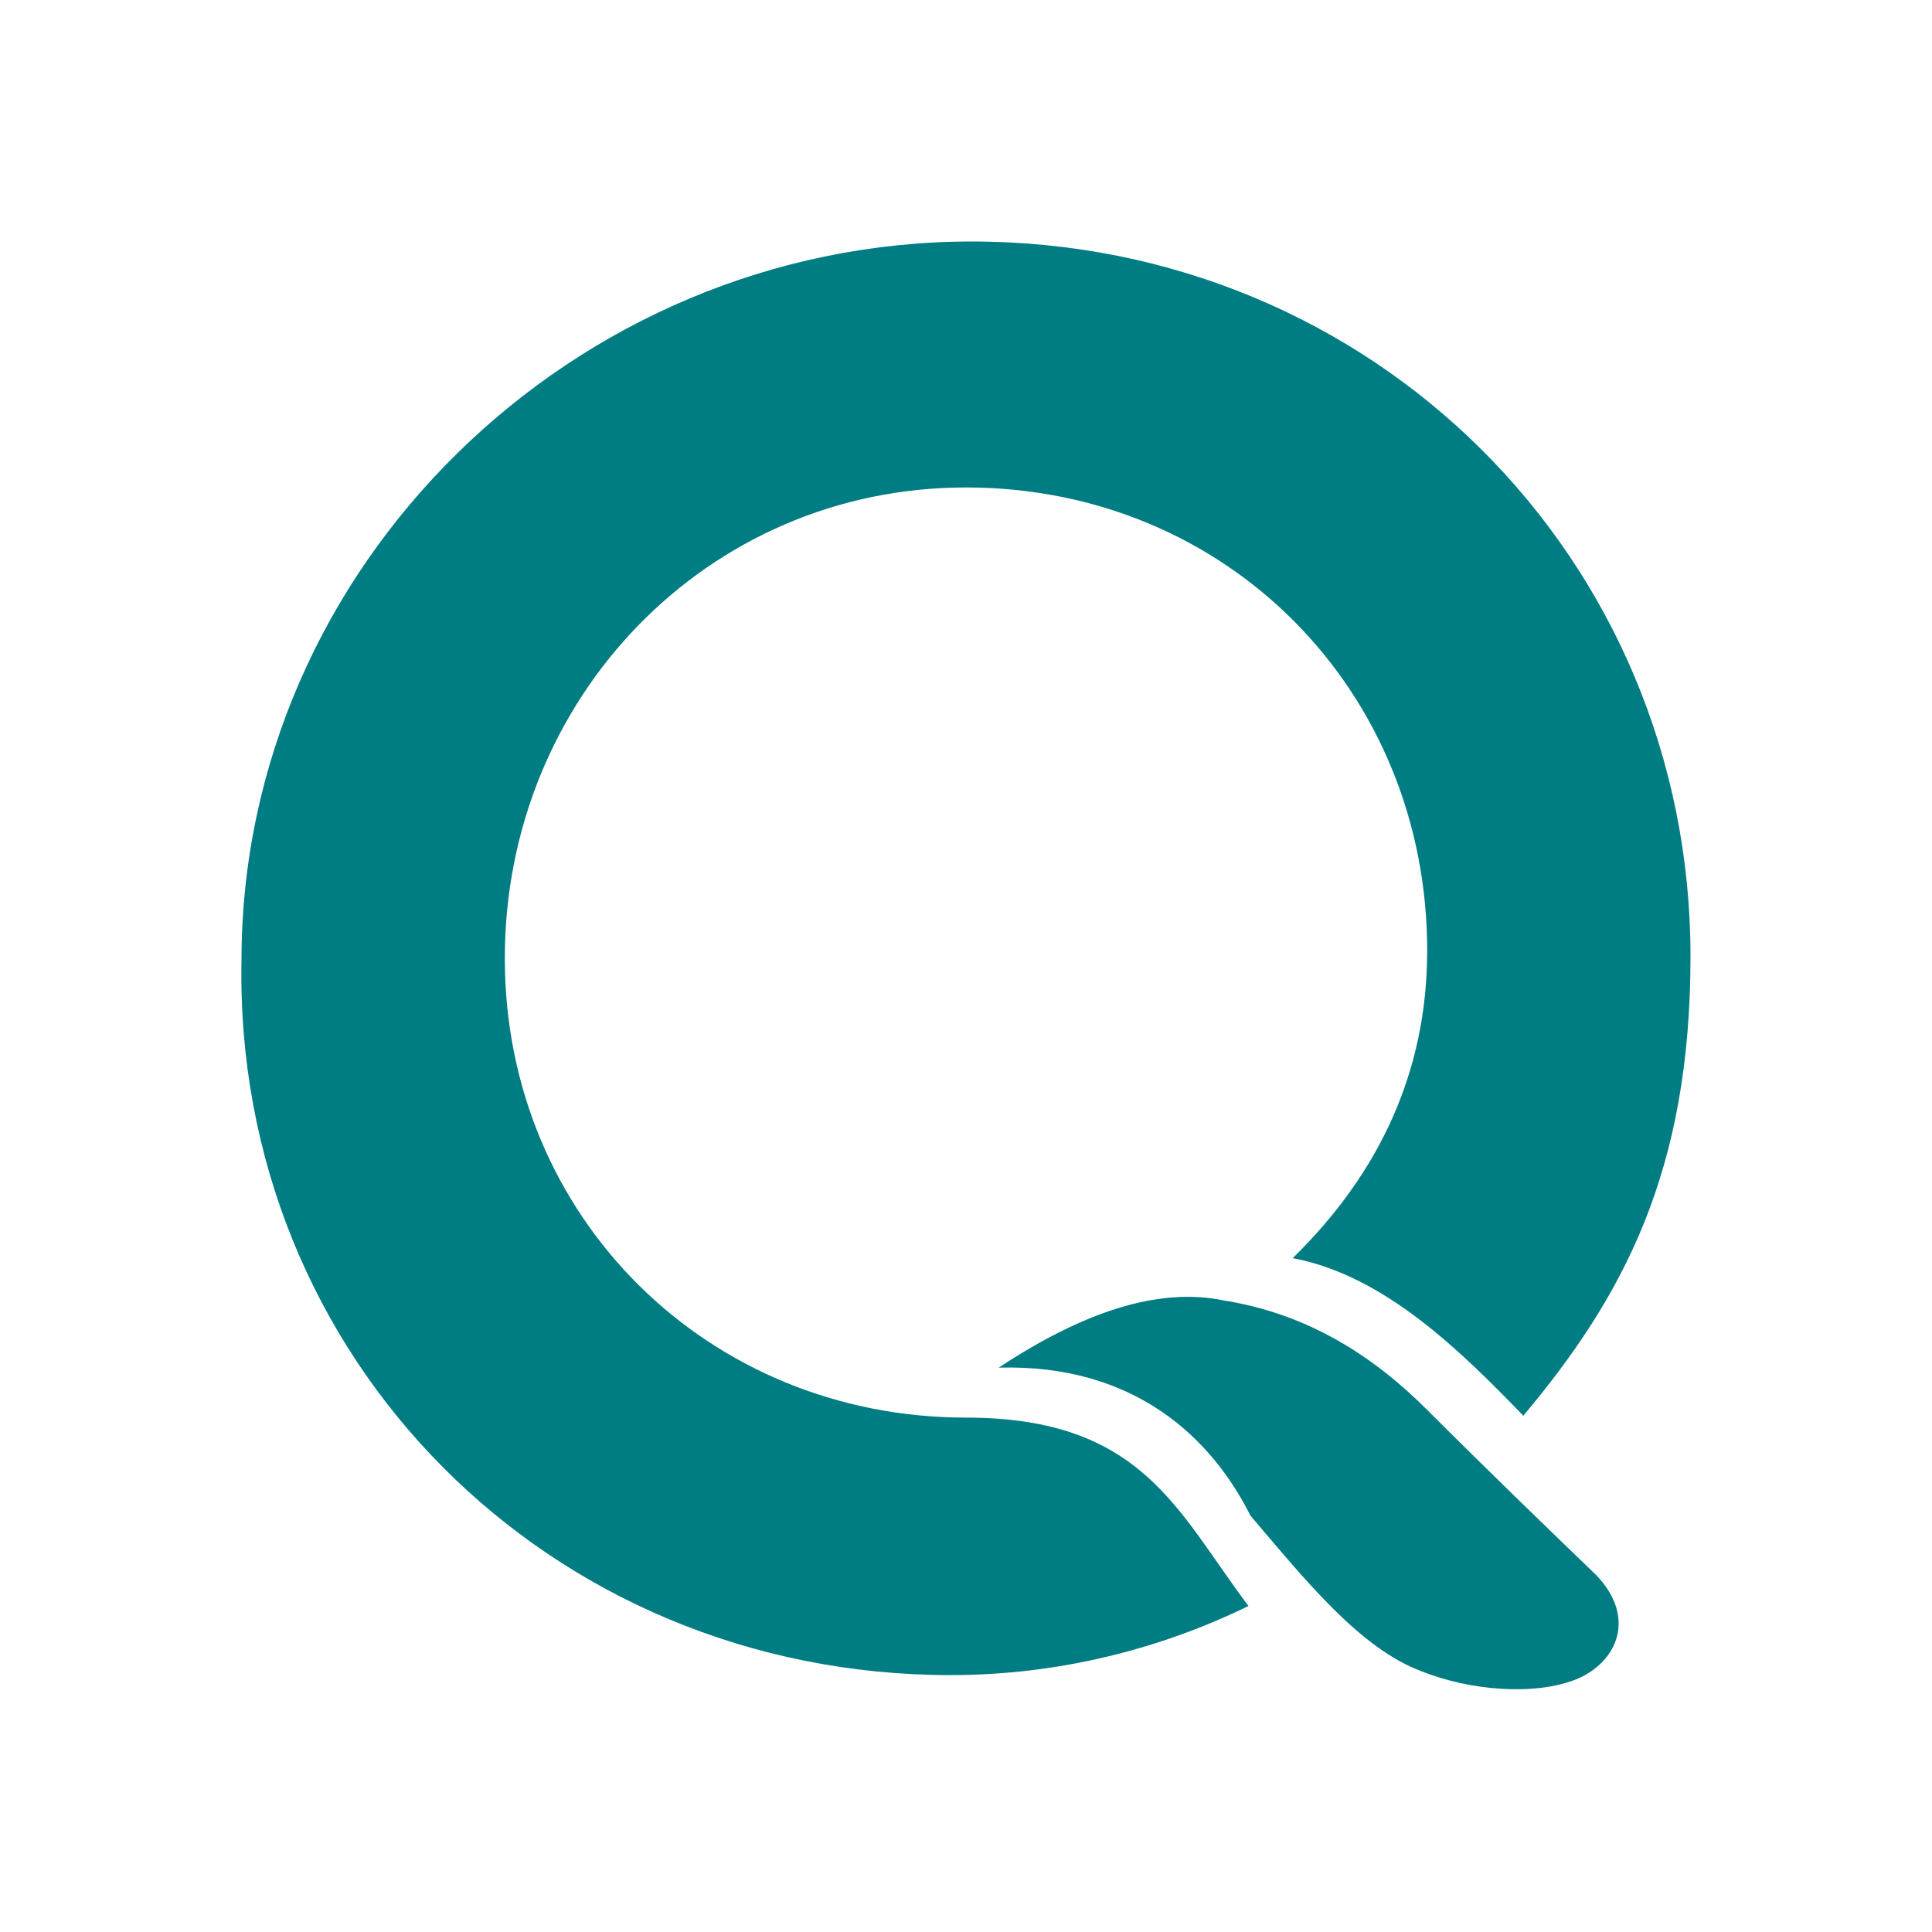
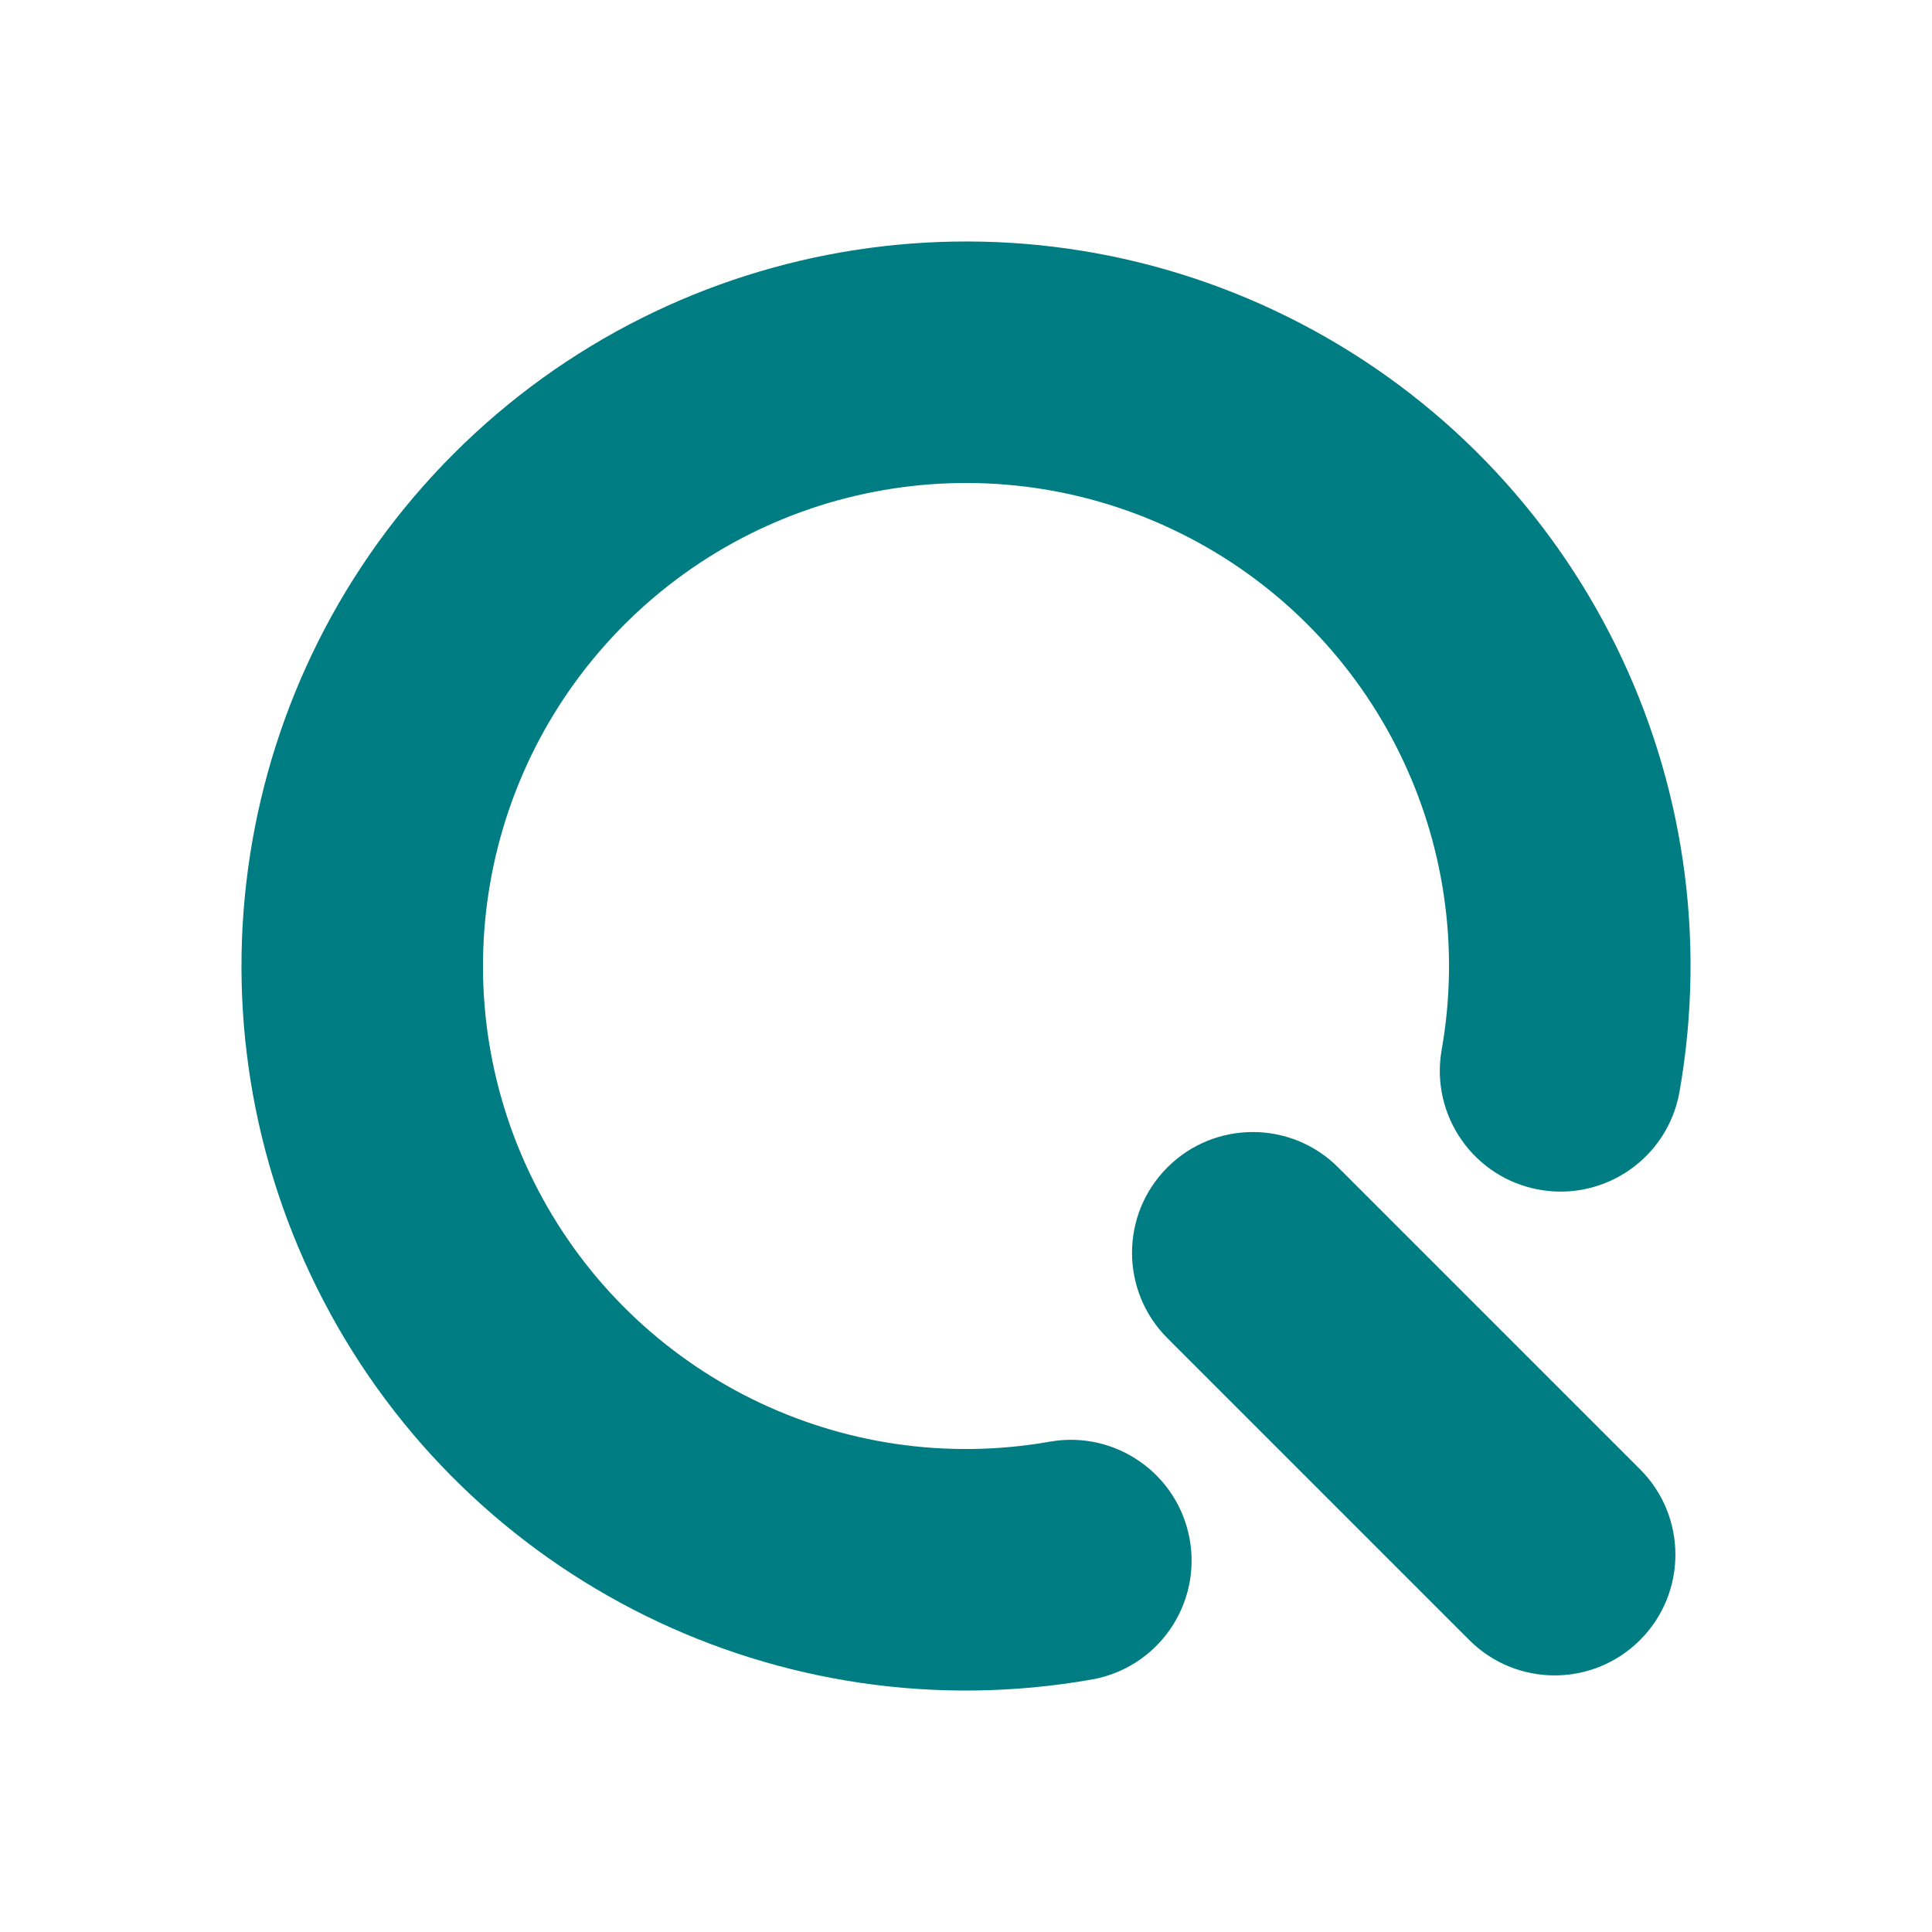
- <svg xmlns="http://www.w3.org/2000/svg" viewBox="0 0 256 256" role="img" aria-labelledby="title">
-   <path fill="#007C83" d="M 201.85 187.59 C 215.09 171.80 224.00 155.25 224.00 126.73 C 224.00 74.02 181.98 32.00 128.76 32.00 C 76.05 32.00 32.00 75.03 32.00 127.24 C 30.98 179.95 72.74 221.96 125.96 221.96 C 140.48 221.96 153.97 218.40 165.43 212.80 C 156.01 200.32 151.43 187.84 128.00 187.84 C 93.88 187.84 66.89 161.36 66.89 126.98 C 66.89 92.60 93.62 64.59 128.00 64.59 C 162.63 64.59 189.11 91.59 189.11 125.96 C 189.11 142.01 182.75 155.50 171.29 166.71 C 183.51 169.00 193.70 179.18 201.85 187.59 Z" />
-   <path fill="#007C83" d="M 132.33 181.22 C 143.53 173.84 153.46 170.53 162.12 172.31 C 173.33 174.09 181.98 179.69 189.11 186.82 C 196.50 194.21 205.16 202.61 211.52 208.72 C 216.87 214.32 214.32 220.18 208.98 222.47 C 203.37 224.76 194.72 224.00 188.35 221.45 C 180.20 218.40 173.07 209.49 165.69 200.83 C 160.59 190.64 150.41 180.71 132.33 181.22 Z" />
+ <svg xmlns="http://www.w3.org/2000/svg" viewBox="0 0 256 256" role="img" aria-label="Quodex rounded Q">
+   <path fill="#007C83" d="M 222.542,144.670 A 96,96 0 1 0 144.670,222.542 A 16,16 0 0 0 139.113,191.028 A 64,64 0 1 1 191.028,139.113 A 16,16 0 0 0 222.542,144.670 Z" />
+   <path fill="#007C83" d="M 154.686,177.314 L 194.686,217.314 A 16,16 0 0 0 217.314,194.686 L 177.314,154.686 A 16,16 0 0 0 154.686,177.314 Z" />
</svg>
